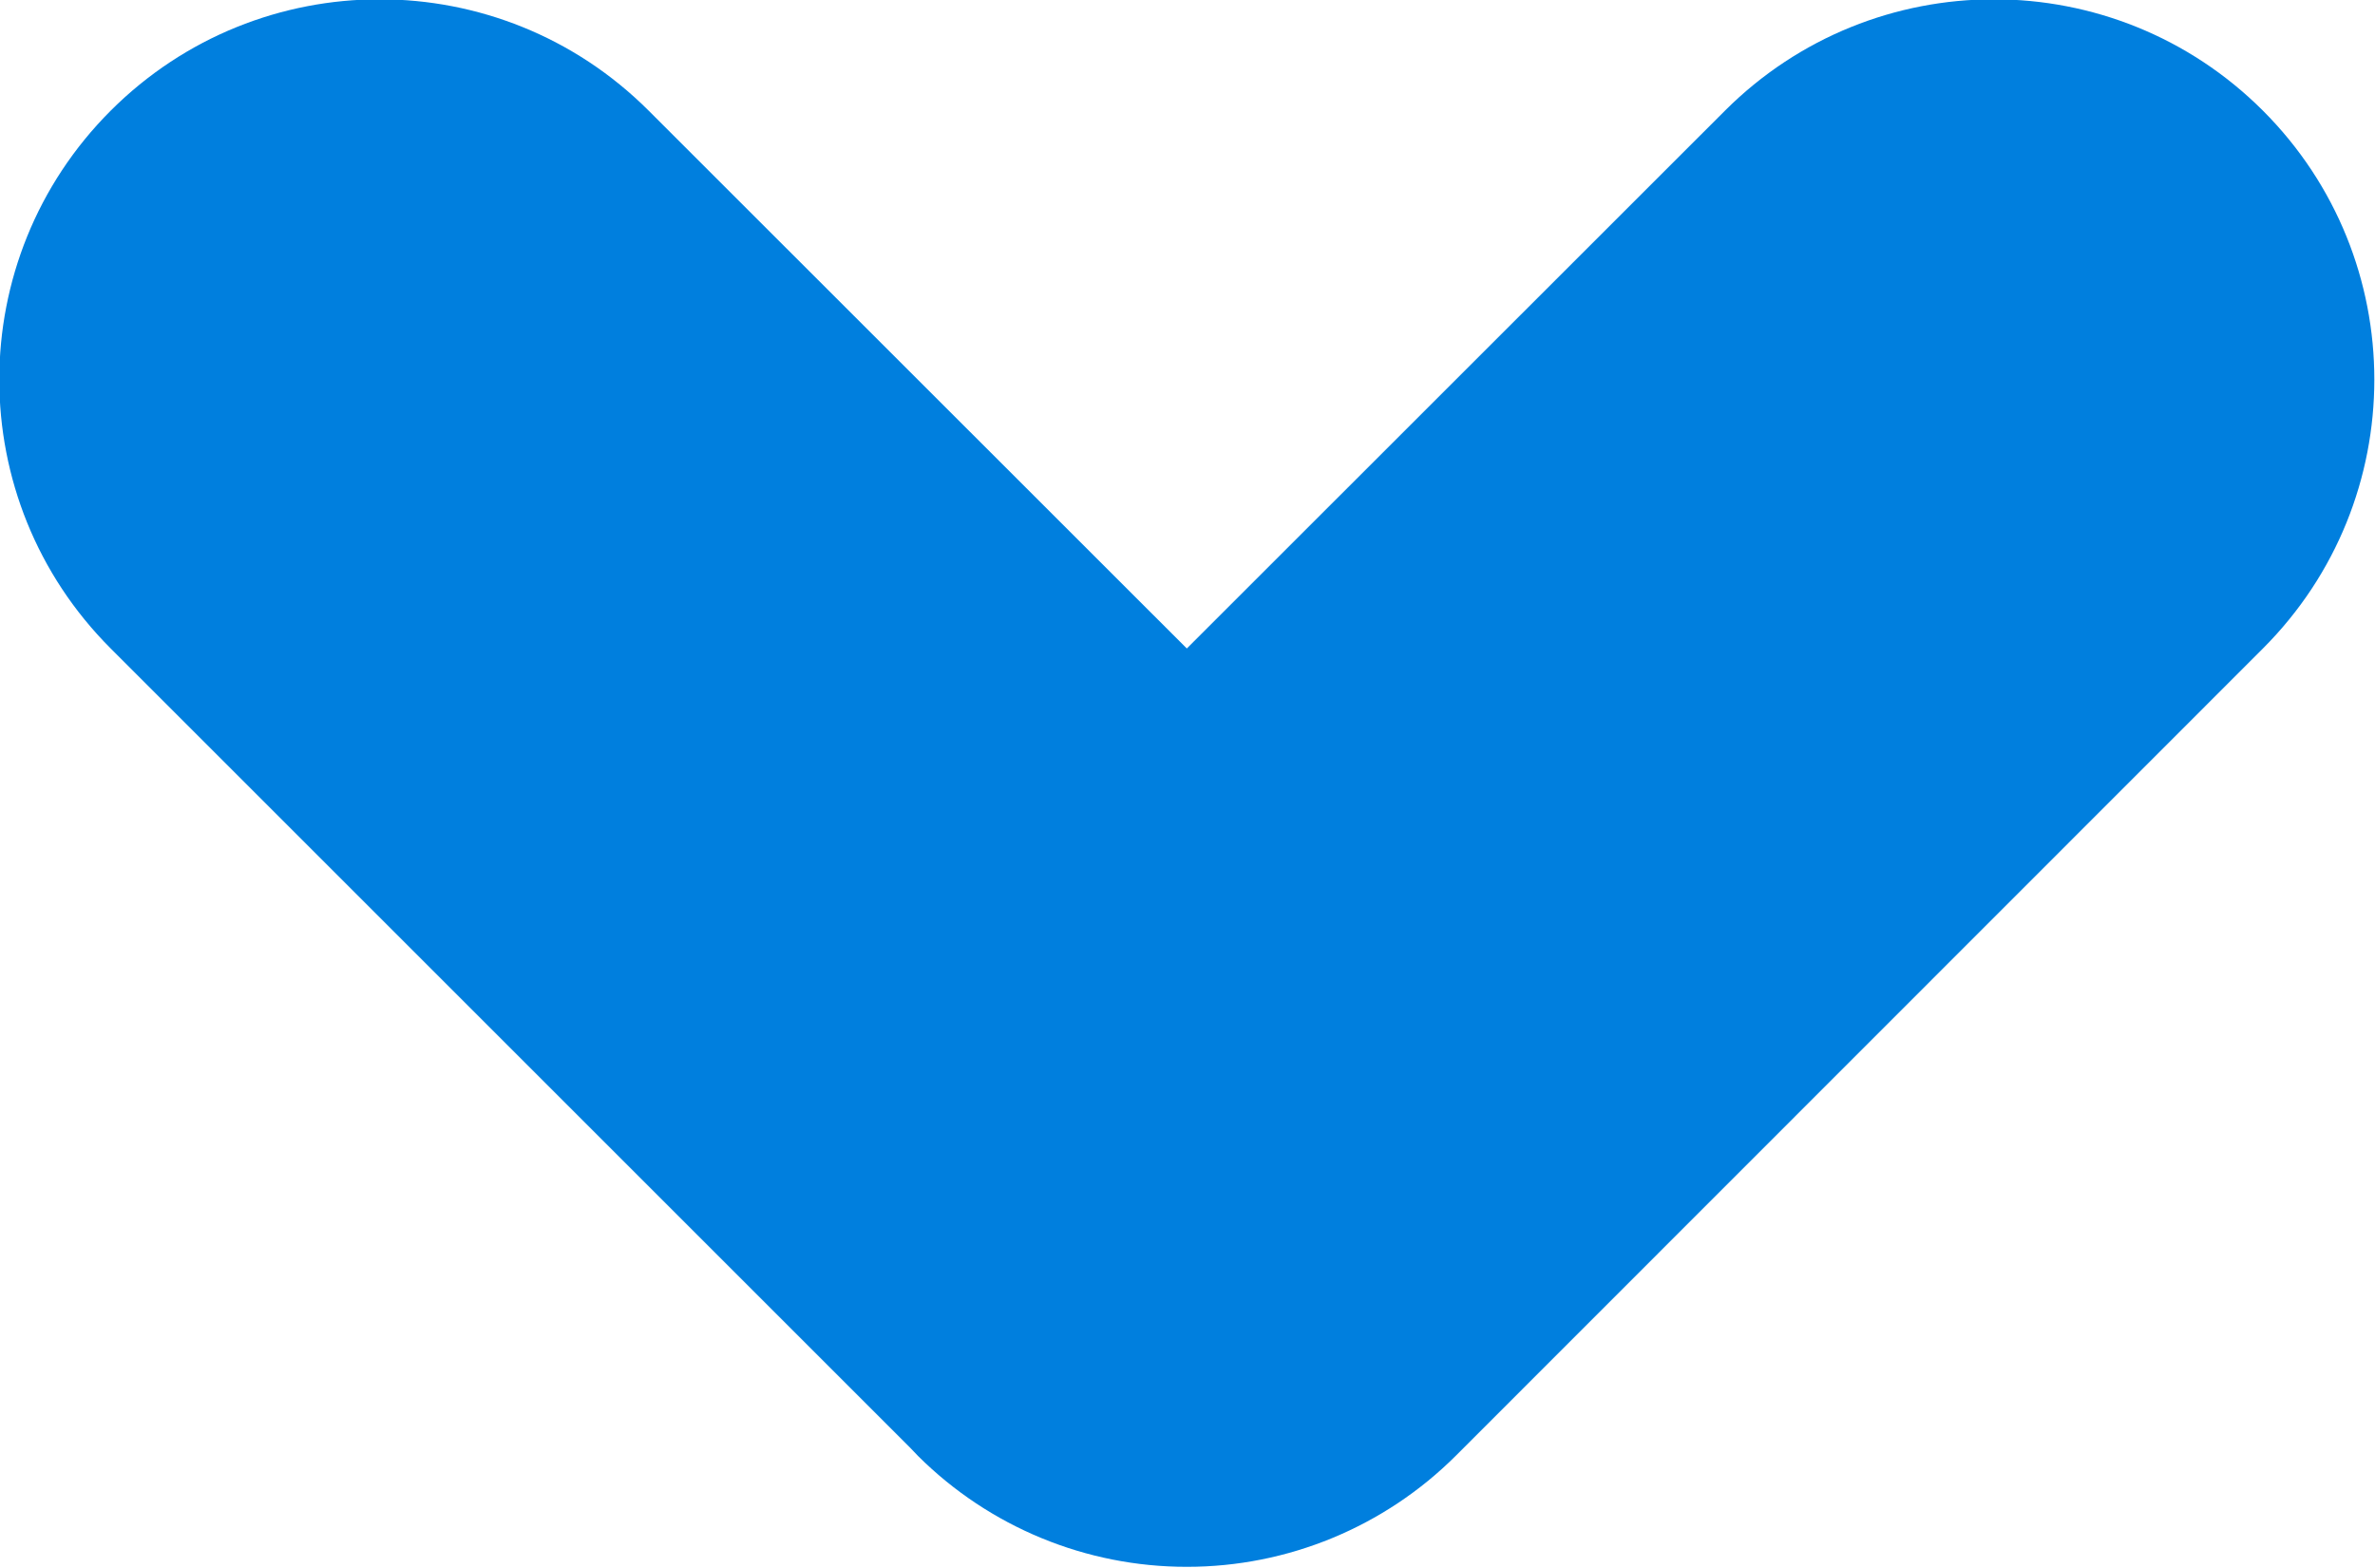
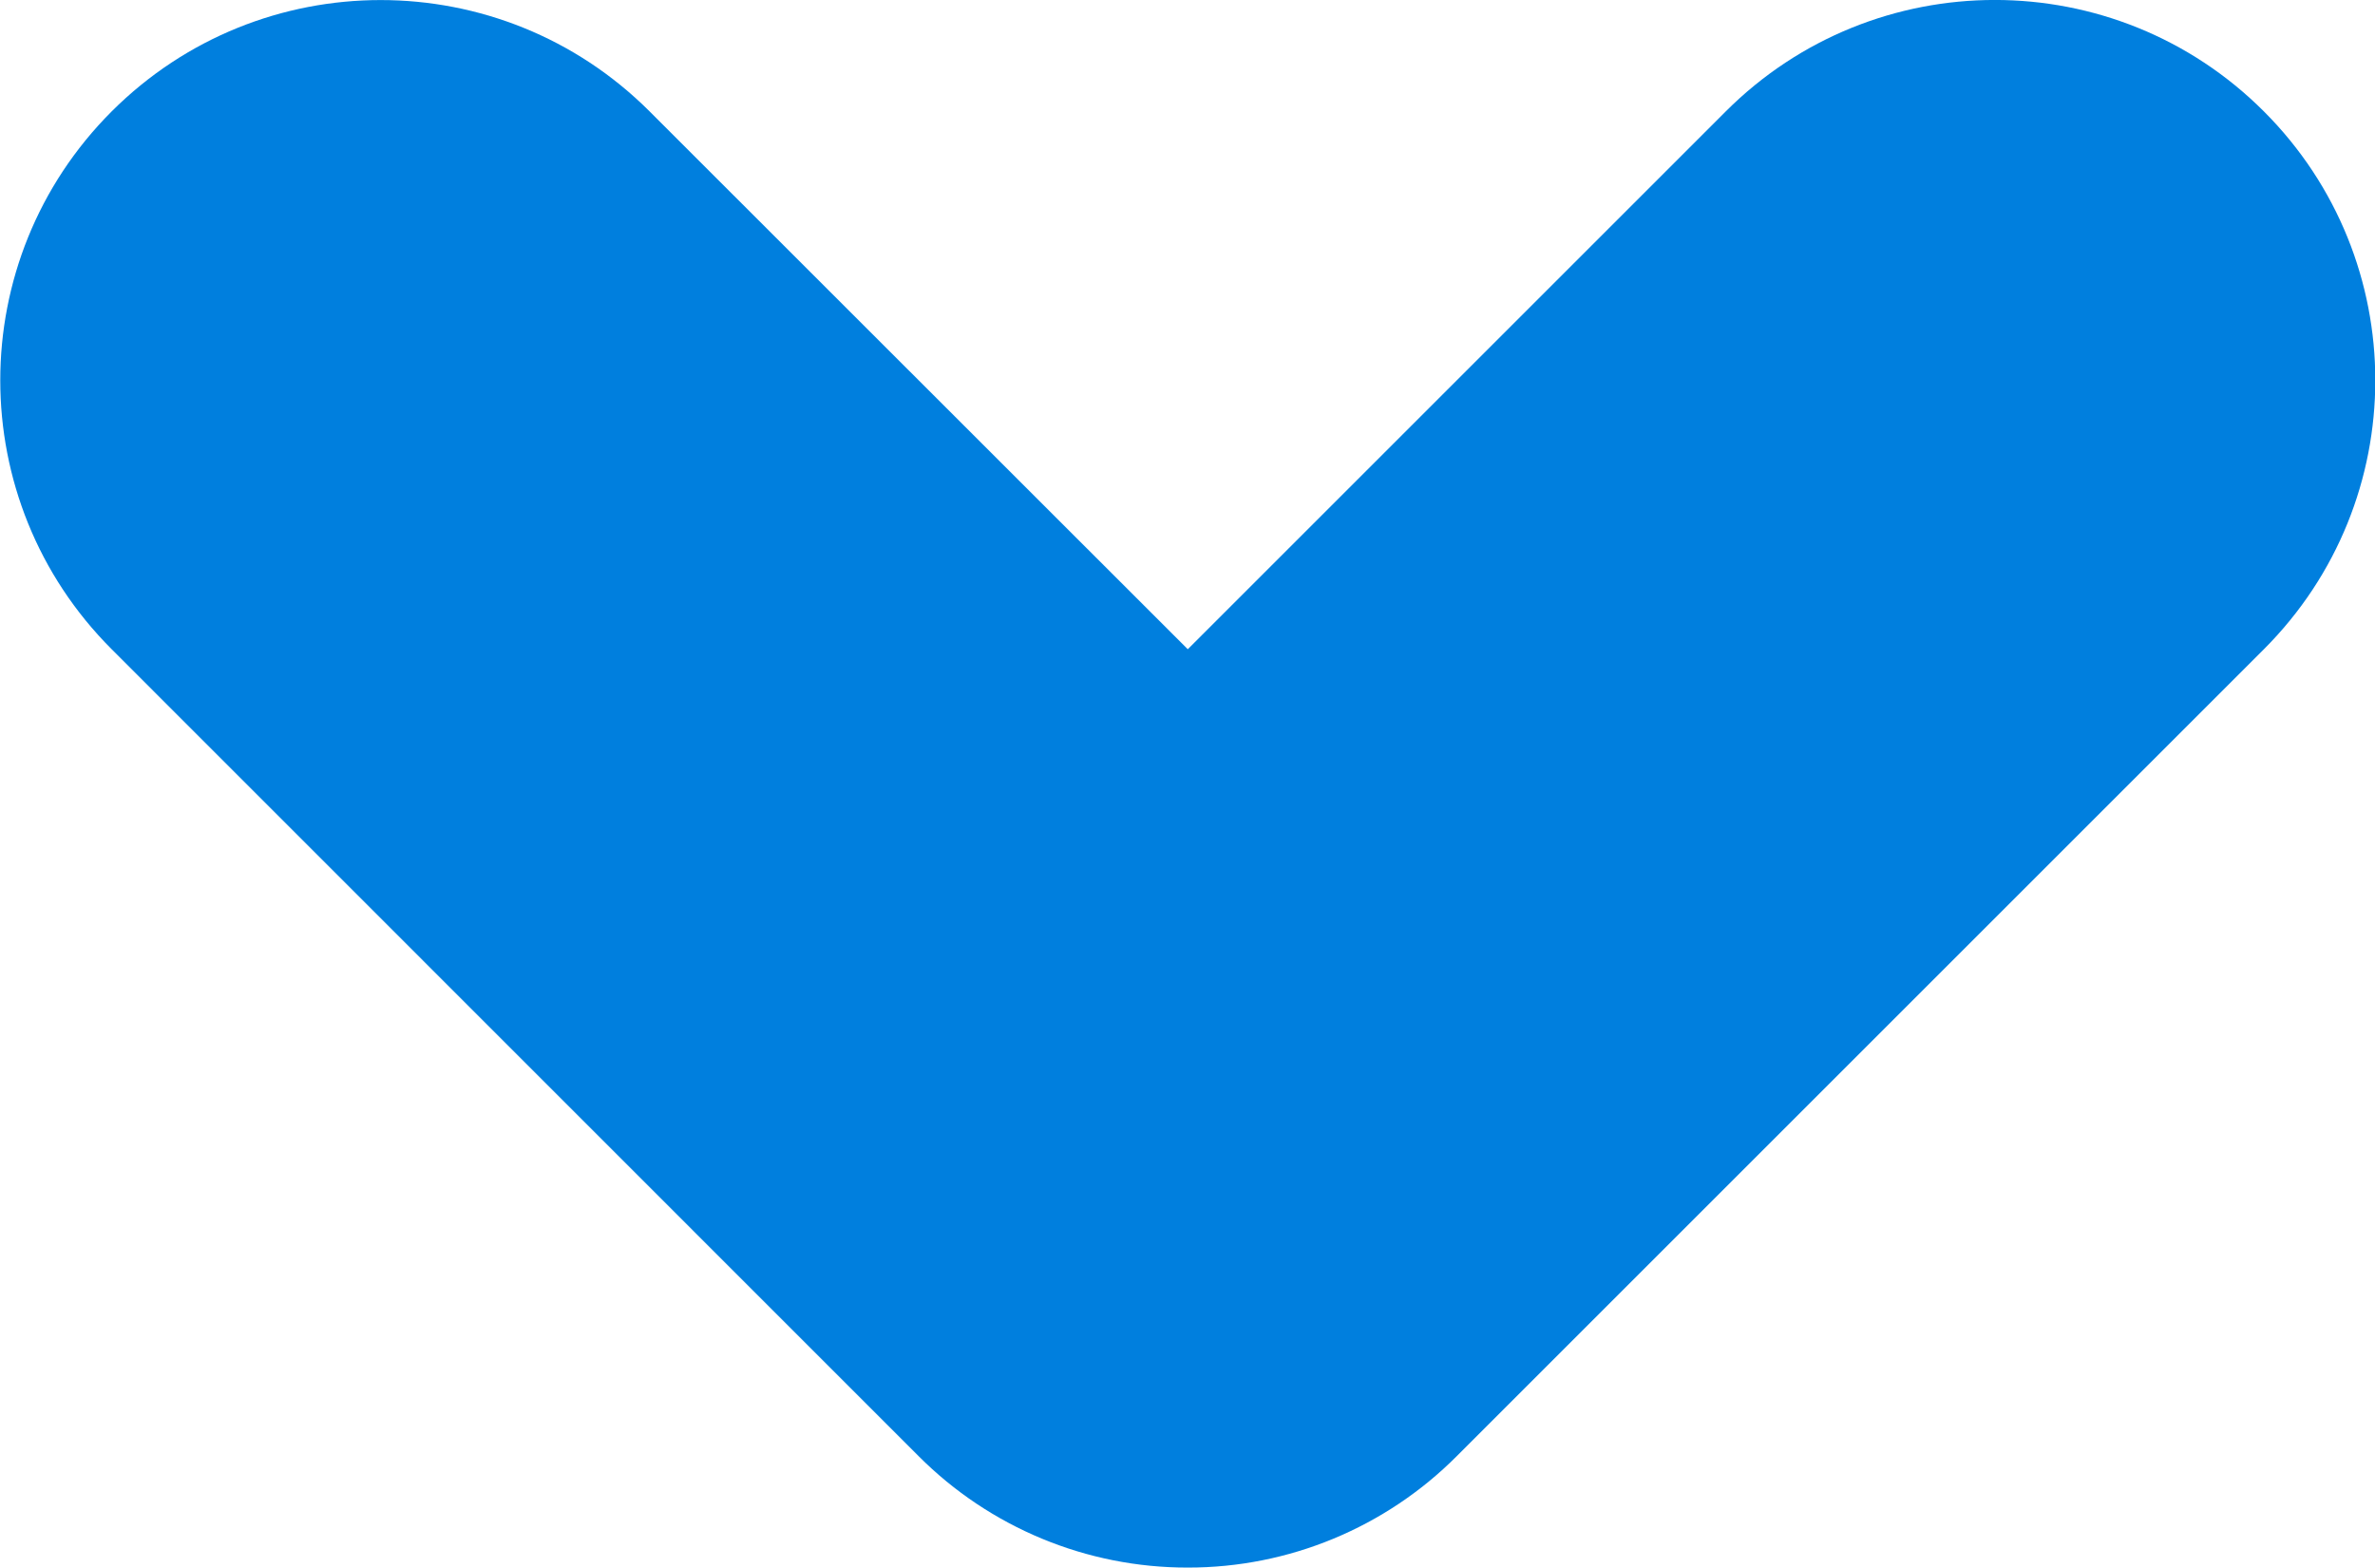
- <svg xmlns="http://www.w3.org/2000/svg" width="12.485" height="8.243" viewBox="0 0 12.485 8.243">
-   <path d="M-6531.344-4346.514l-.045-.047-4.2-4.2a2,2,0,0,1,0-2.828,2,2,0,0,1,2.828,0l2.829,2.828,2.829-2.828a2,2,0,0,1,2.828,0,2,2,0,0,1,0,2.828l-4.242,4.244a2,2,0,0,1-1.415.585A2,2,0,0,1-6531.344-4346.514Z" transform="translate(6536.171 4354.171)" fill="#007fde" />
+ <svg xmlns="http://www.w3.org/2000/svg" width="12.485" height="8.244" viewBox="0 0 12.485 8.244">
+   <path d="M-6457.172-4346.515l-4.242-4.243a2,2,0,0,1,0-2.828,2,2,0,0,1,2.828,0l2.829,2.828,2.828-2.828a2,2,0,0,1,2.829,0,2,2,0,0,1,0,2.828l-4.243,4.243a1.992,1.992,0,0,1-1.414.586A1.994,1.994,0,0,1-6457.172-4346.515Z" transform="translate(6462.001 4354.172)" fill="#007fde" />
</svg>
